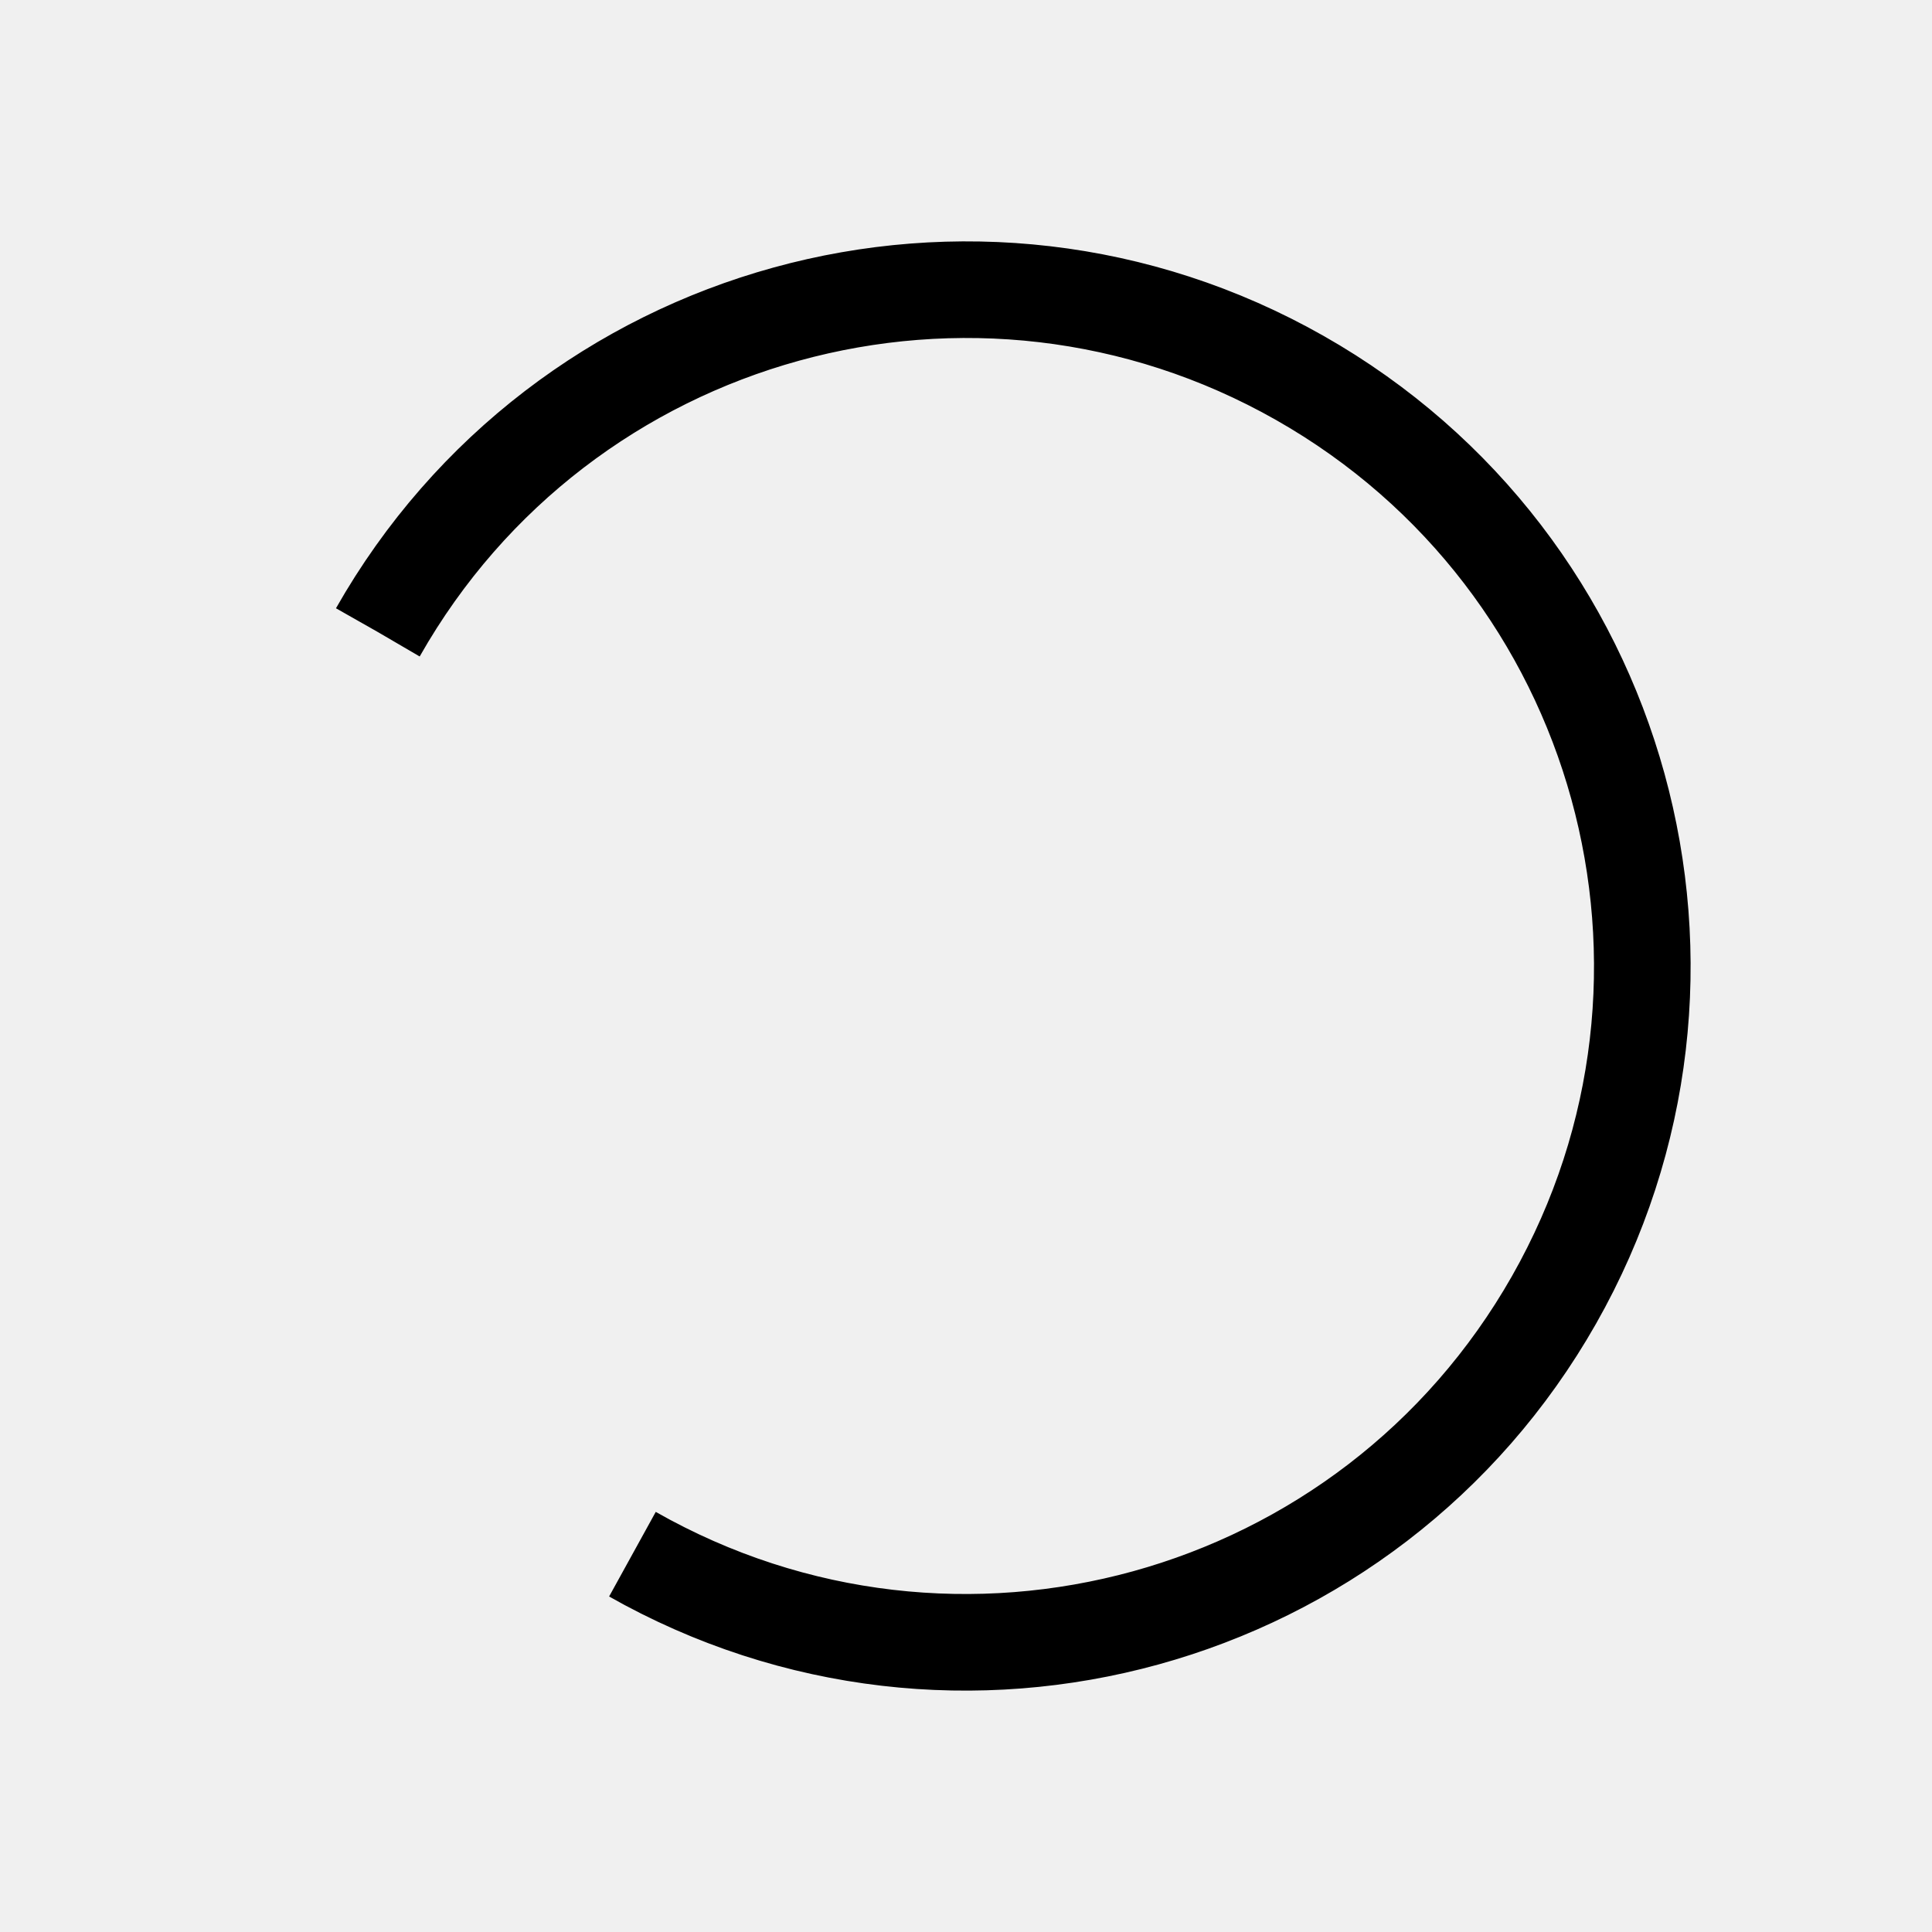
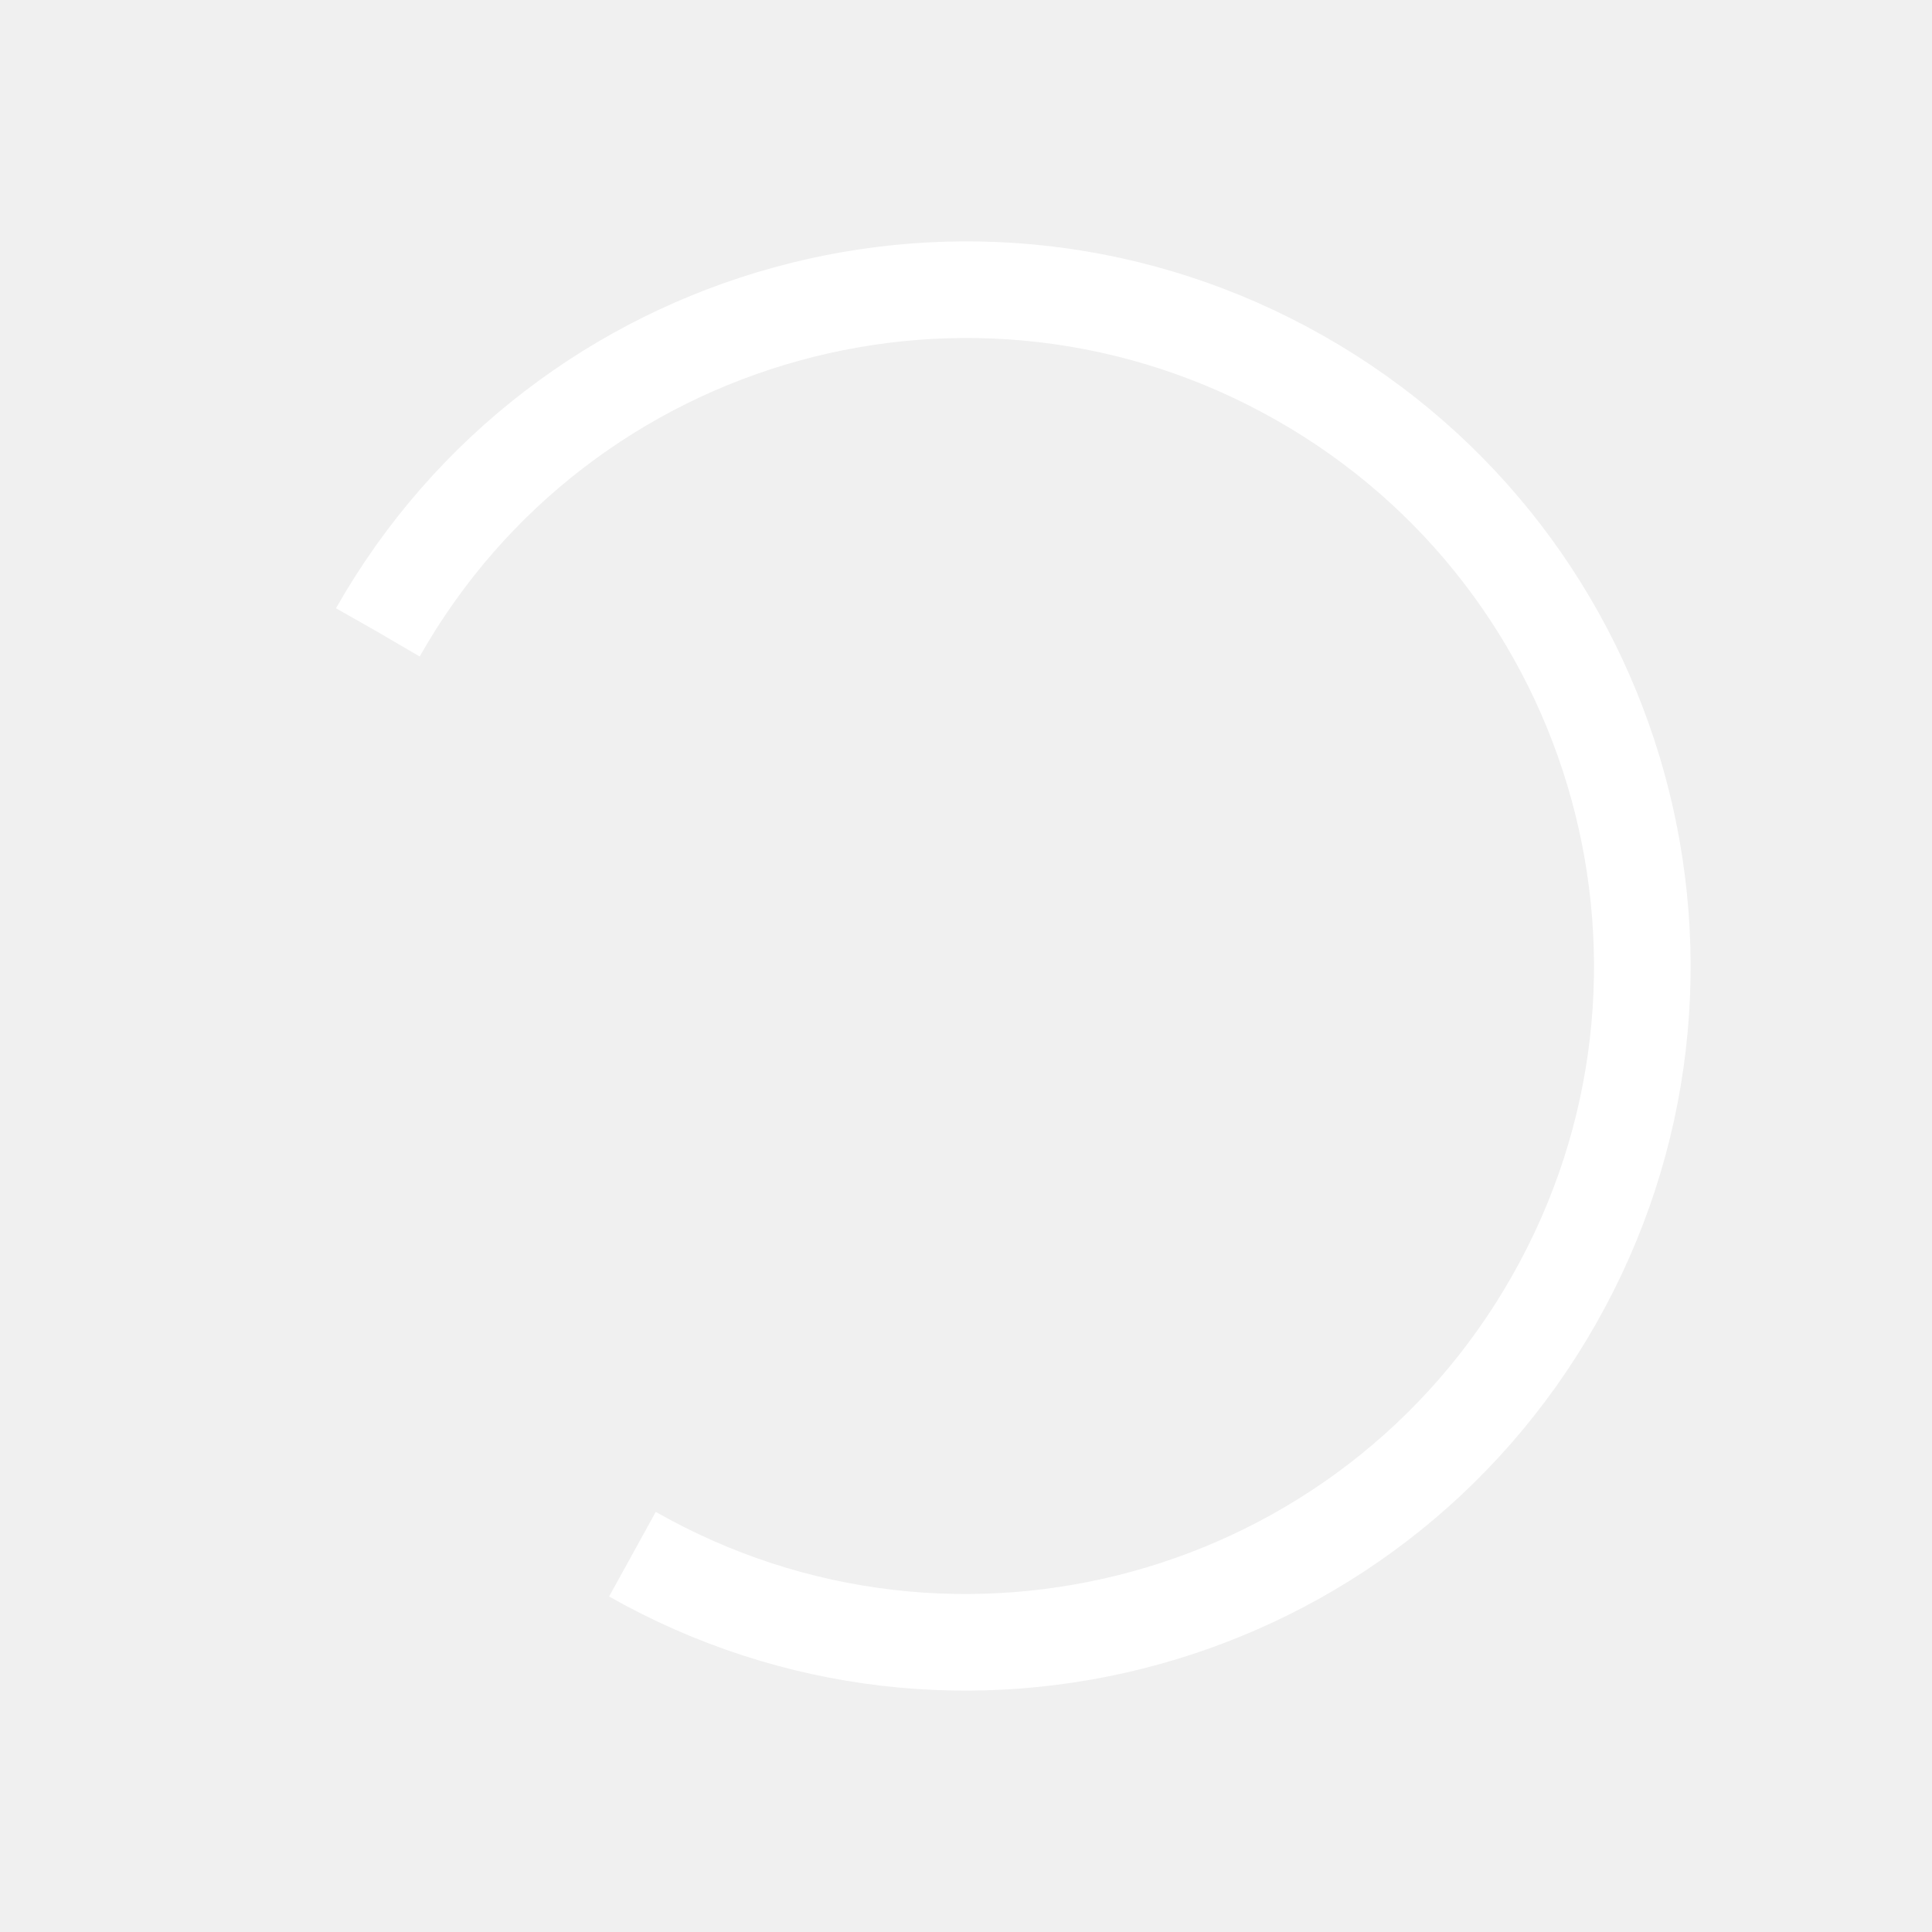
<svg xmlns="http://www.w3.org/2000/svg" width="200" height="200" viewBox="0 0 100 100" preserveAspectRatio="xMidYMid" class="lds-rolling" style="background:0 0">
-   <circle cx="50" cy="50" fill="none" stroke="#000" stroke-width="5" r="35" stroke-dasharray="164.934 56.978" transform="rotate(209.588 50 50)">
+   <circle cx="50" cy="50" fill="none" stroke="#fff" stroke-width="5" r="35" stroke-dasharray="164.934 56.978" transform="rotate(209.588 50 50)">
    <animateTransform attributeName="transform" type="rotate" calcMode="linear" values="0 50 50;360 50 50" keyTimes="0;1" dur="1s" begin="0s" repeatCount="indefinite" />
  </circle>
</svg>
